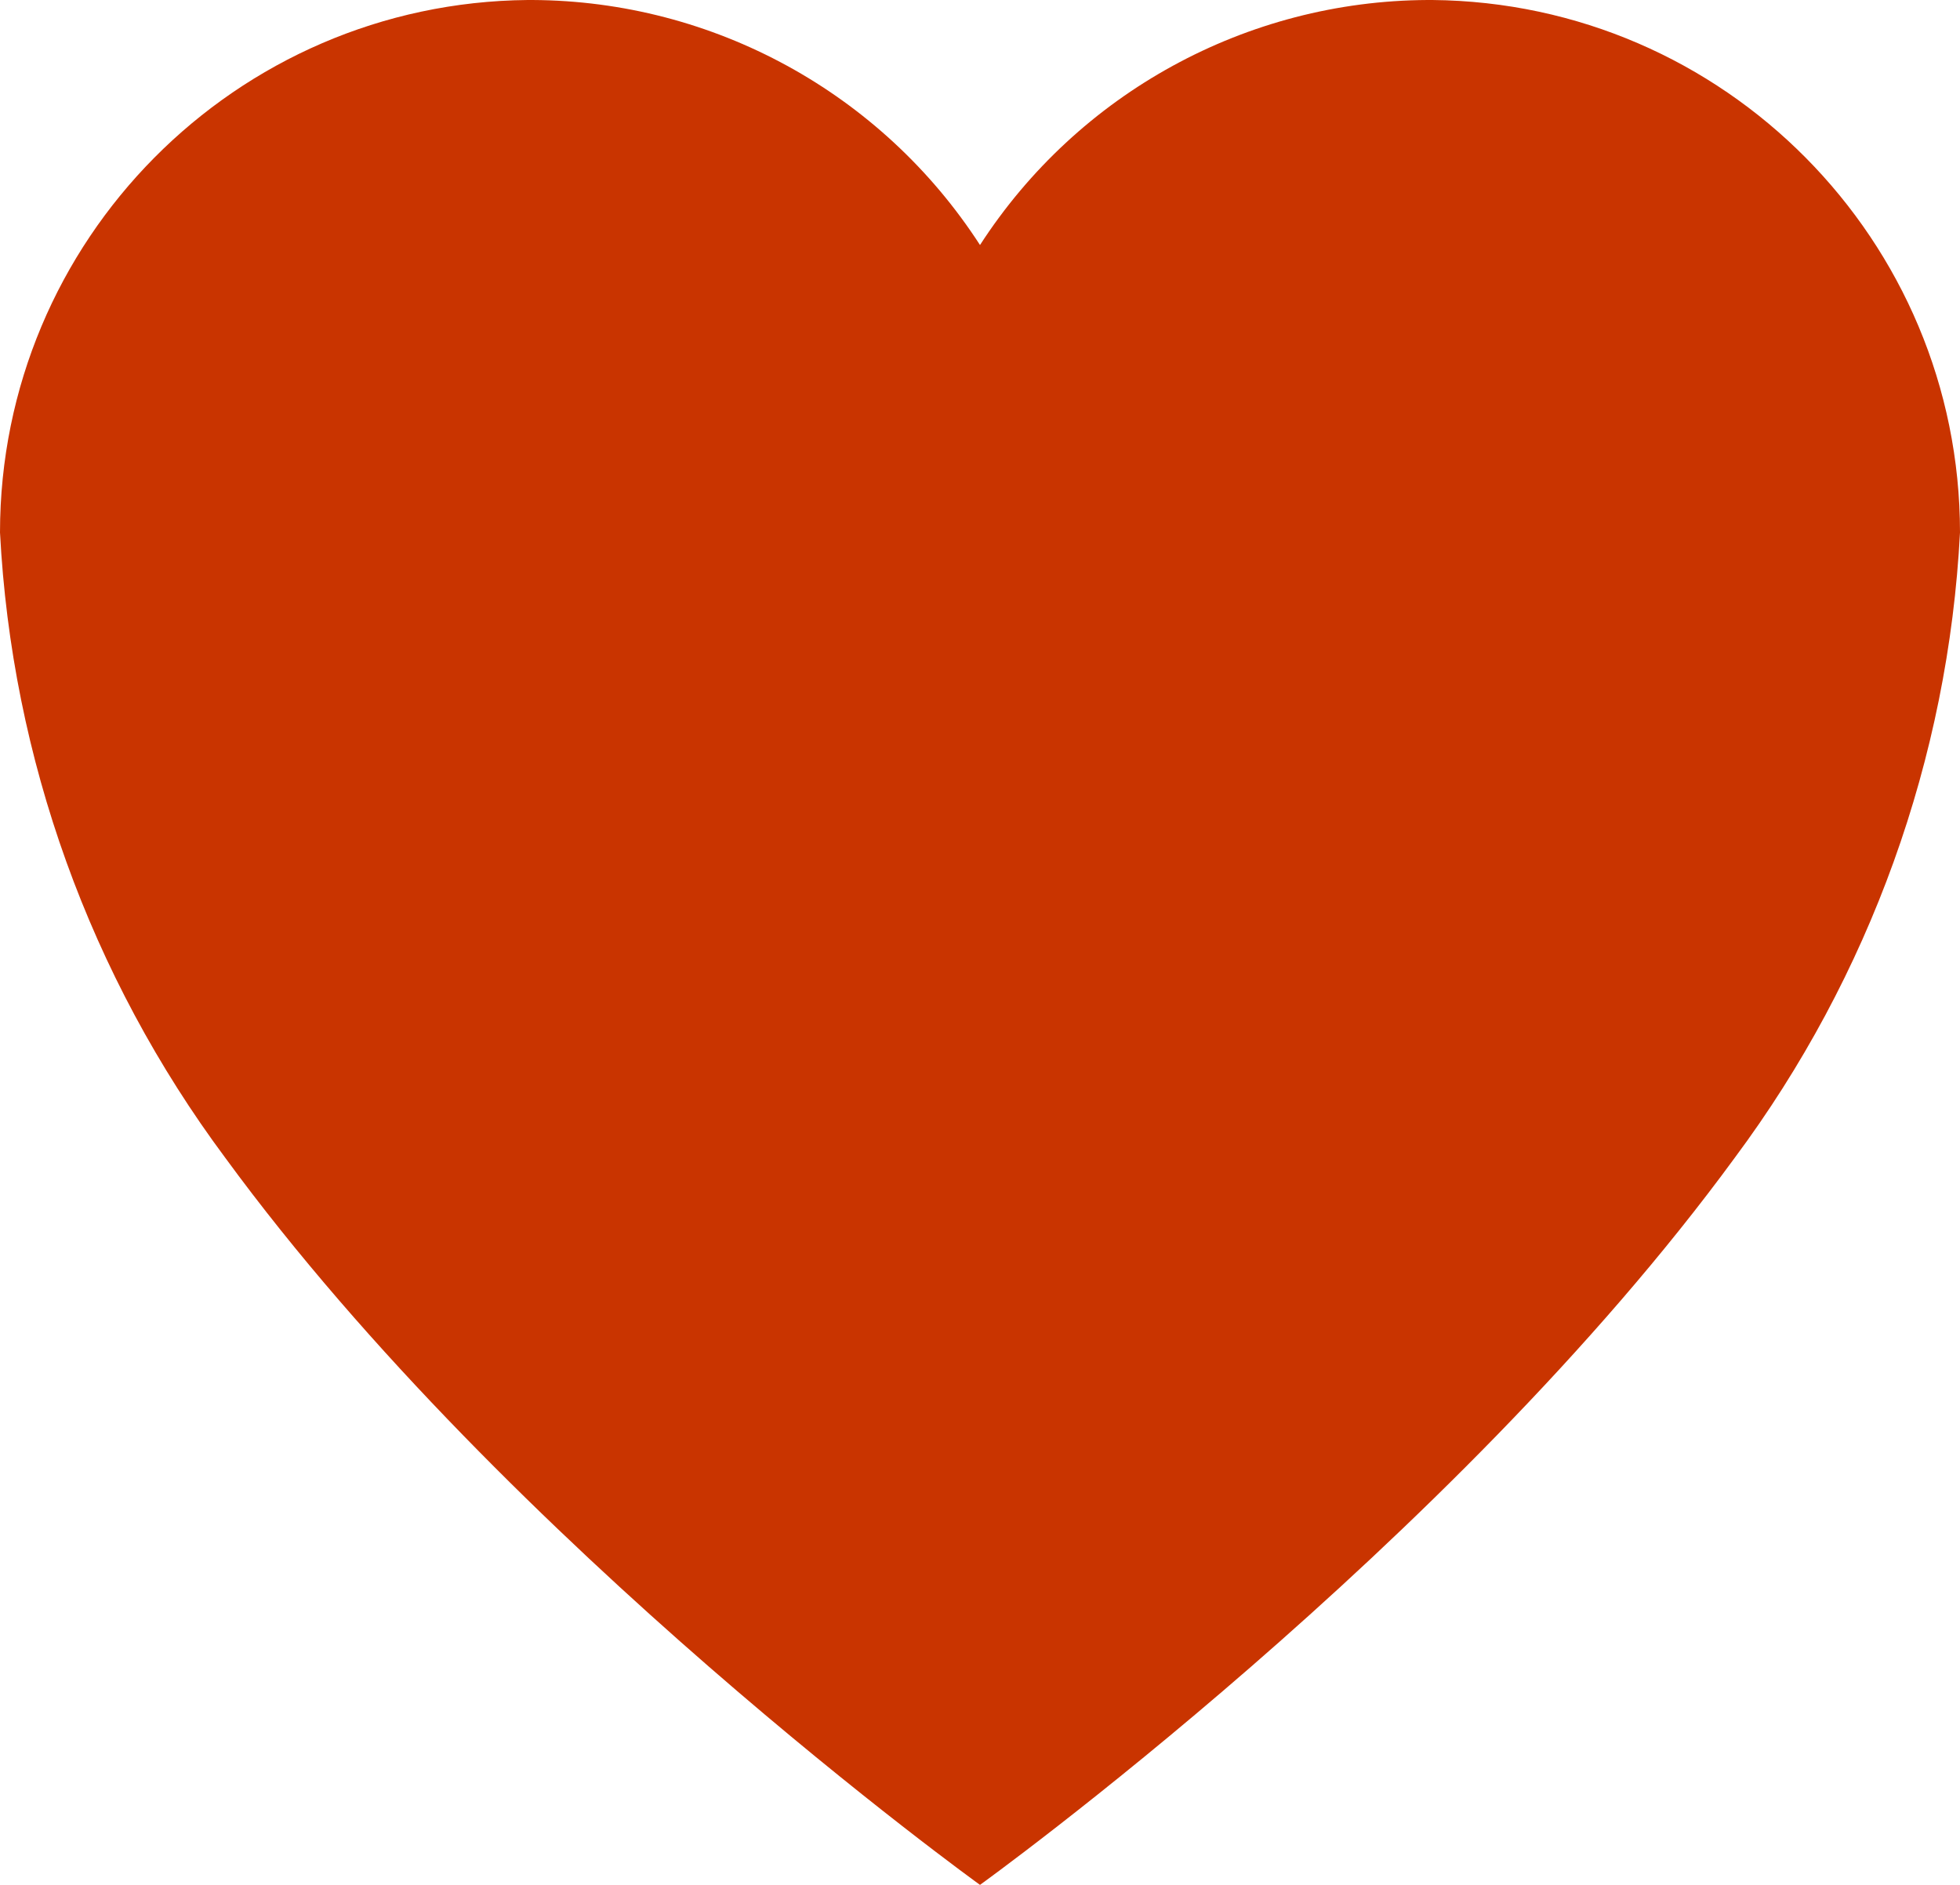
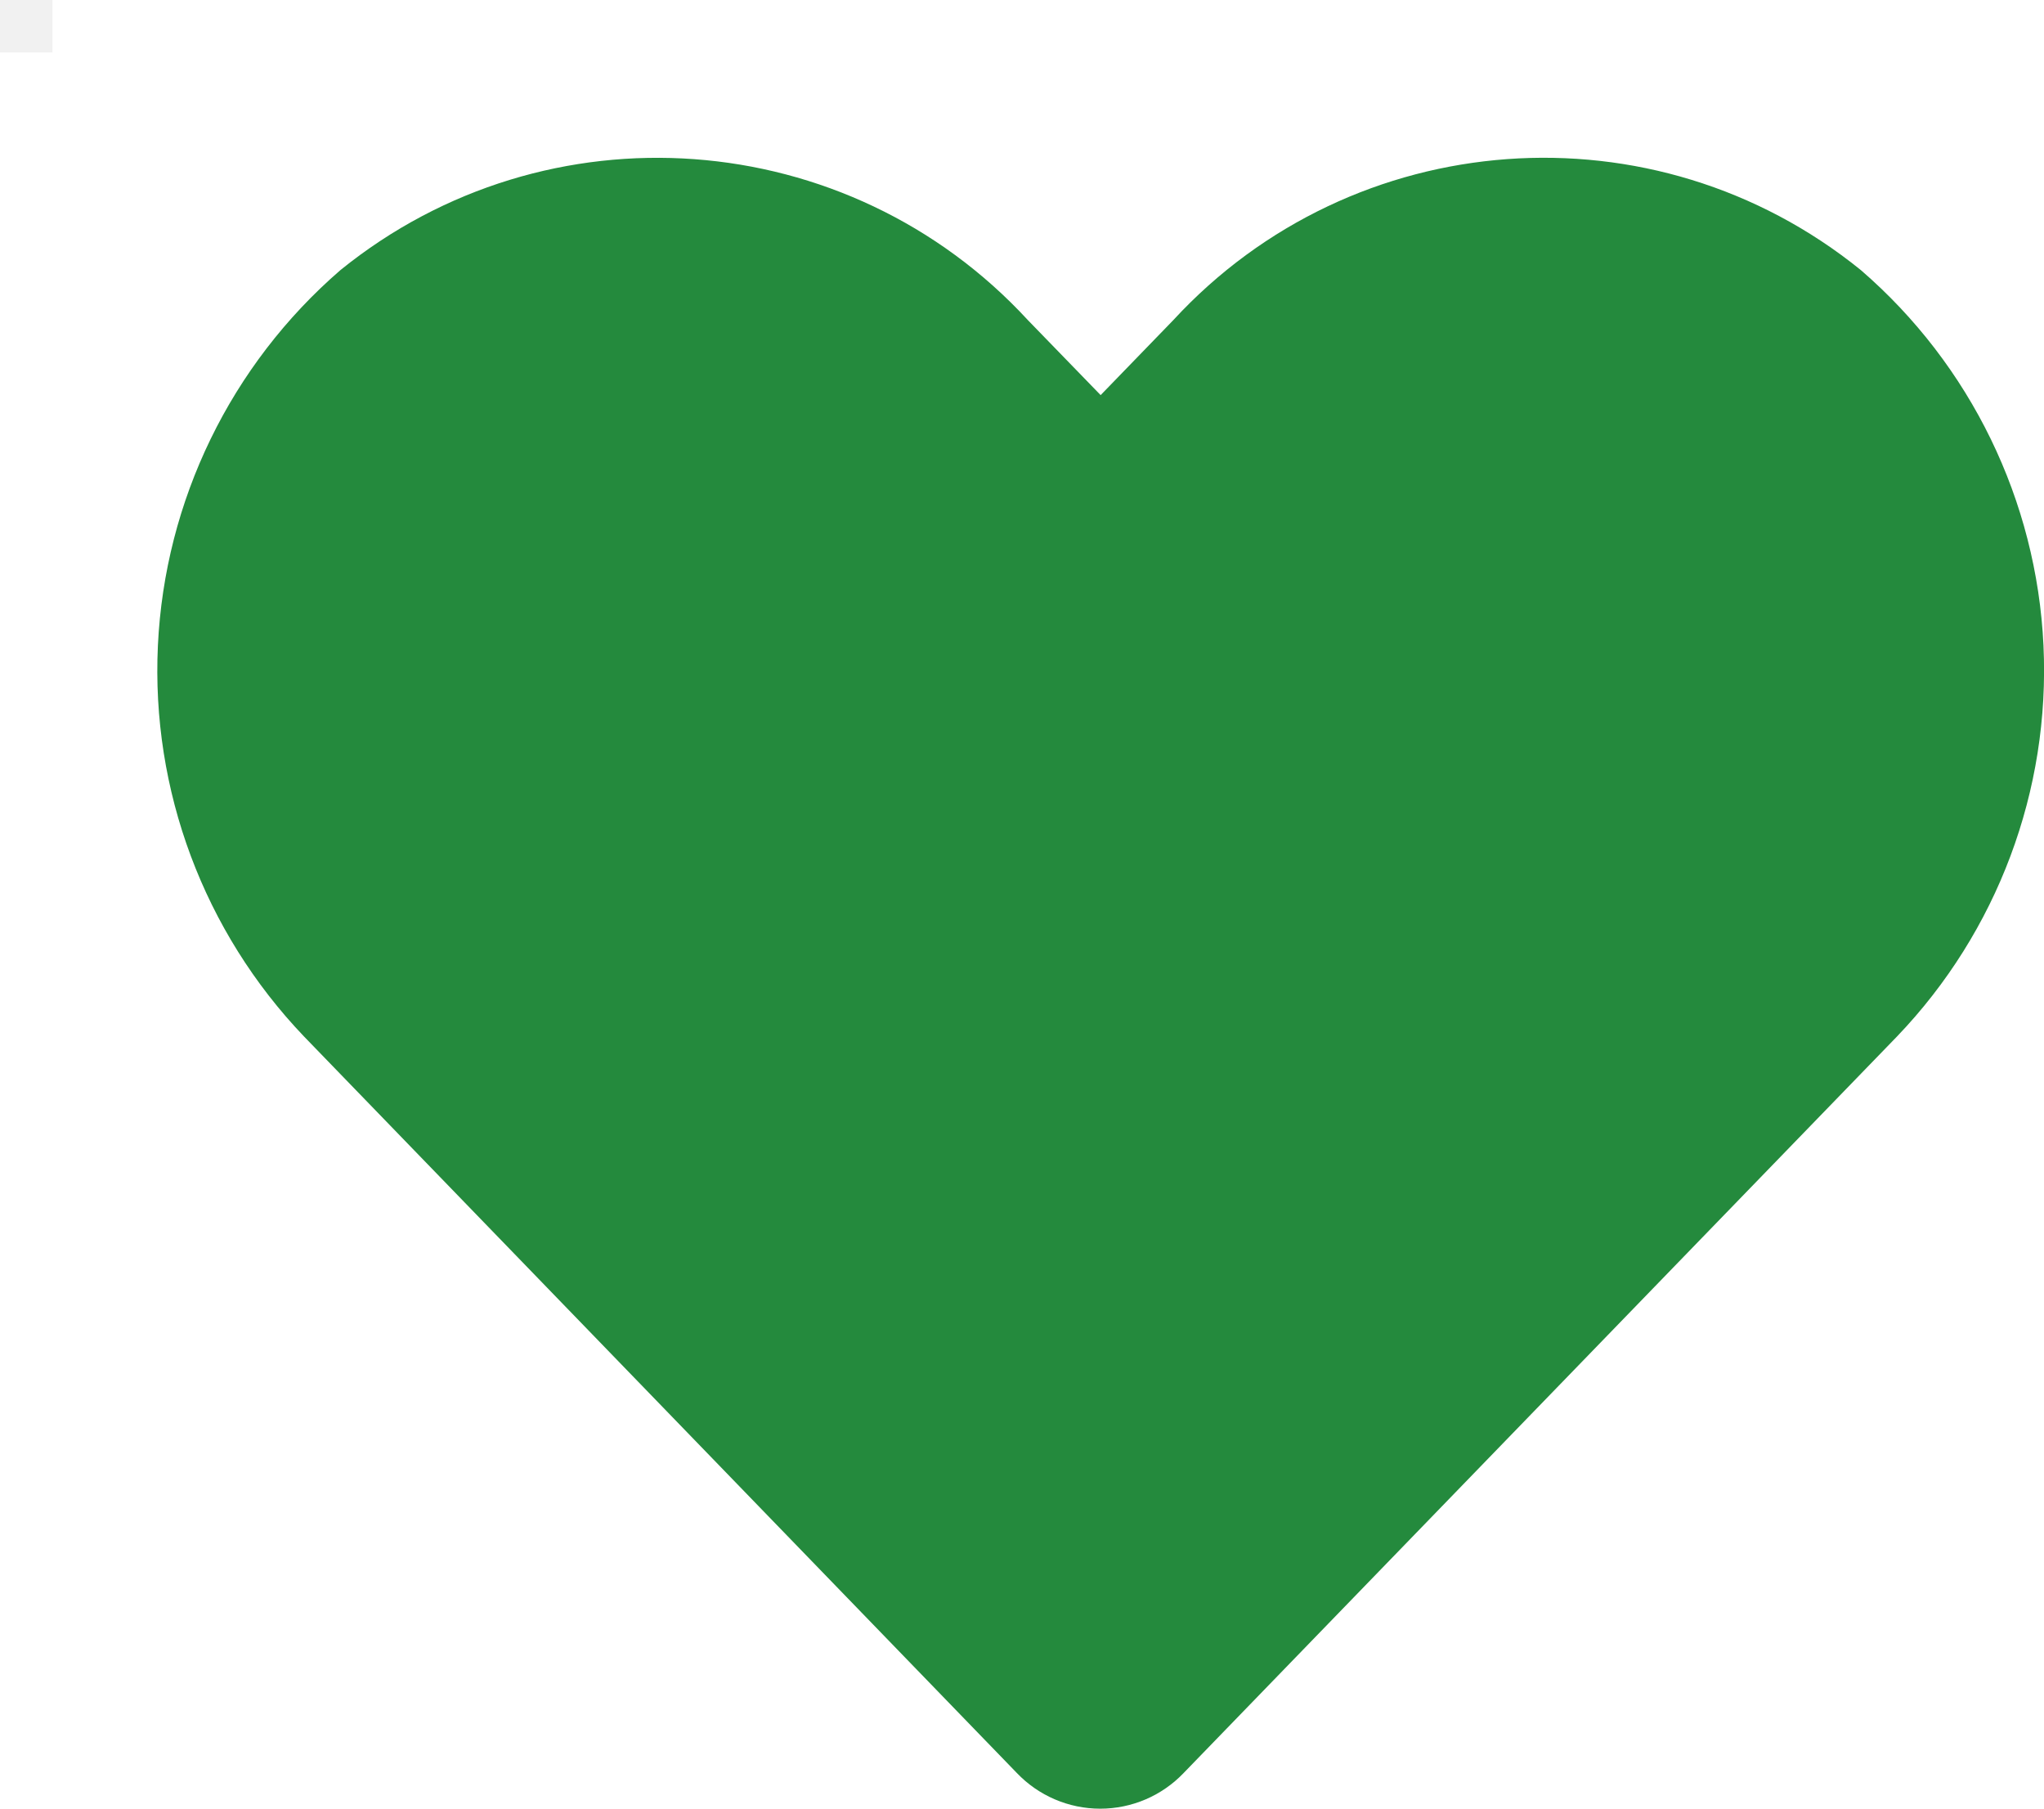
- <svg xmlns="http://www.w3.org/2000/svg" width="29.25" height="28.125" viewBox="0 0 29.25 28.125">
-   <path id="Icon_ionic-ios-heart" data-name="Icon ionic-ios-heart" d="M24.75,3.938h-.07A8,8,0,0,0,18,7.594a8,8,0,0,0-6.68-3.656h-.07a7.949,7.949,0,0,0-7.875,7.945,17.115,17.115,0,0,0,3.361,9.33C10.969,27,18,32.063,18,32.063S25.031,27,29.264,21.213a17.115,17.115,0,0,0,3.361-9.33A7.949,7.949,0,0,0,24.75,3.938Z" transform="translate(-3.375 -3.938)" fill="#c93400" />
+ <svg xmlns="http://www.w3.org/2000/svg" width="39.001" height="34.501" viewBox="0 0 39.001 34.501">
+   <g id="Group_3" data-name="Group 3" transform="translate(-90 -49)">
+     <path id="Icon_awesome-heart" data-name="Icon awesome-heart" d="M32.505,4.4a9.615,9.615,0,0,0-13.12.956L18,6.785,16.615,5.358A9.615,9.615,0,0,0,3.495,4.4,10.1,10.1,0,0,0,2.8,19.02L16.4,33.068a2.2,2.2,0,0,0,3.185,0L33.195,19.02A10.09,10.09,0,0,0,32.505,4.4Z" transform="translate(93.001 49.752)" fill="#248a3d" />
+     <rect id="Rectangle_3" data-name="Rectangle 3" width="1" height="1" transform="translate(90 49)" fill="rgba(33,33,33,0.06)" />
+   </g>
</svg>
